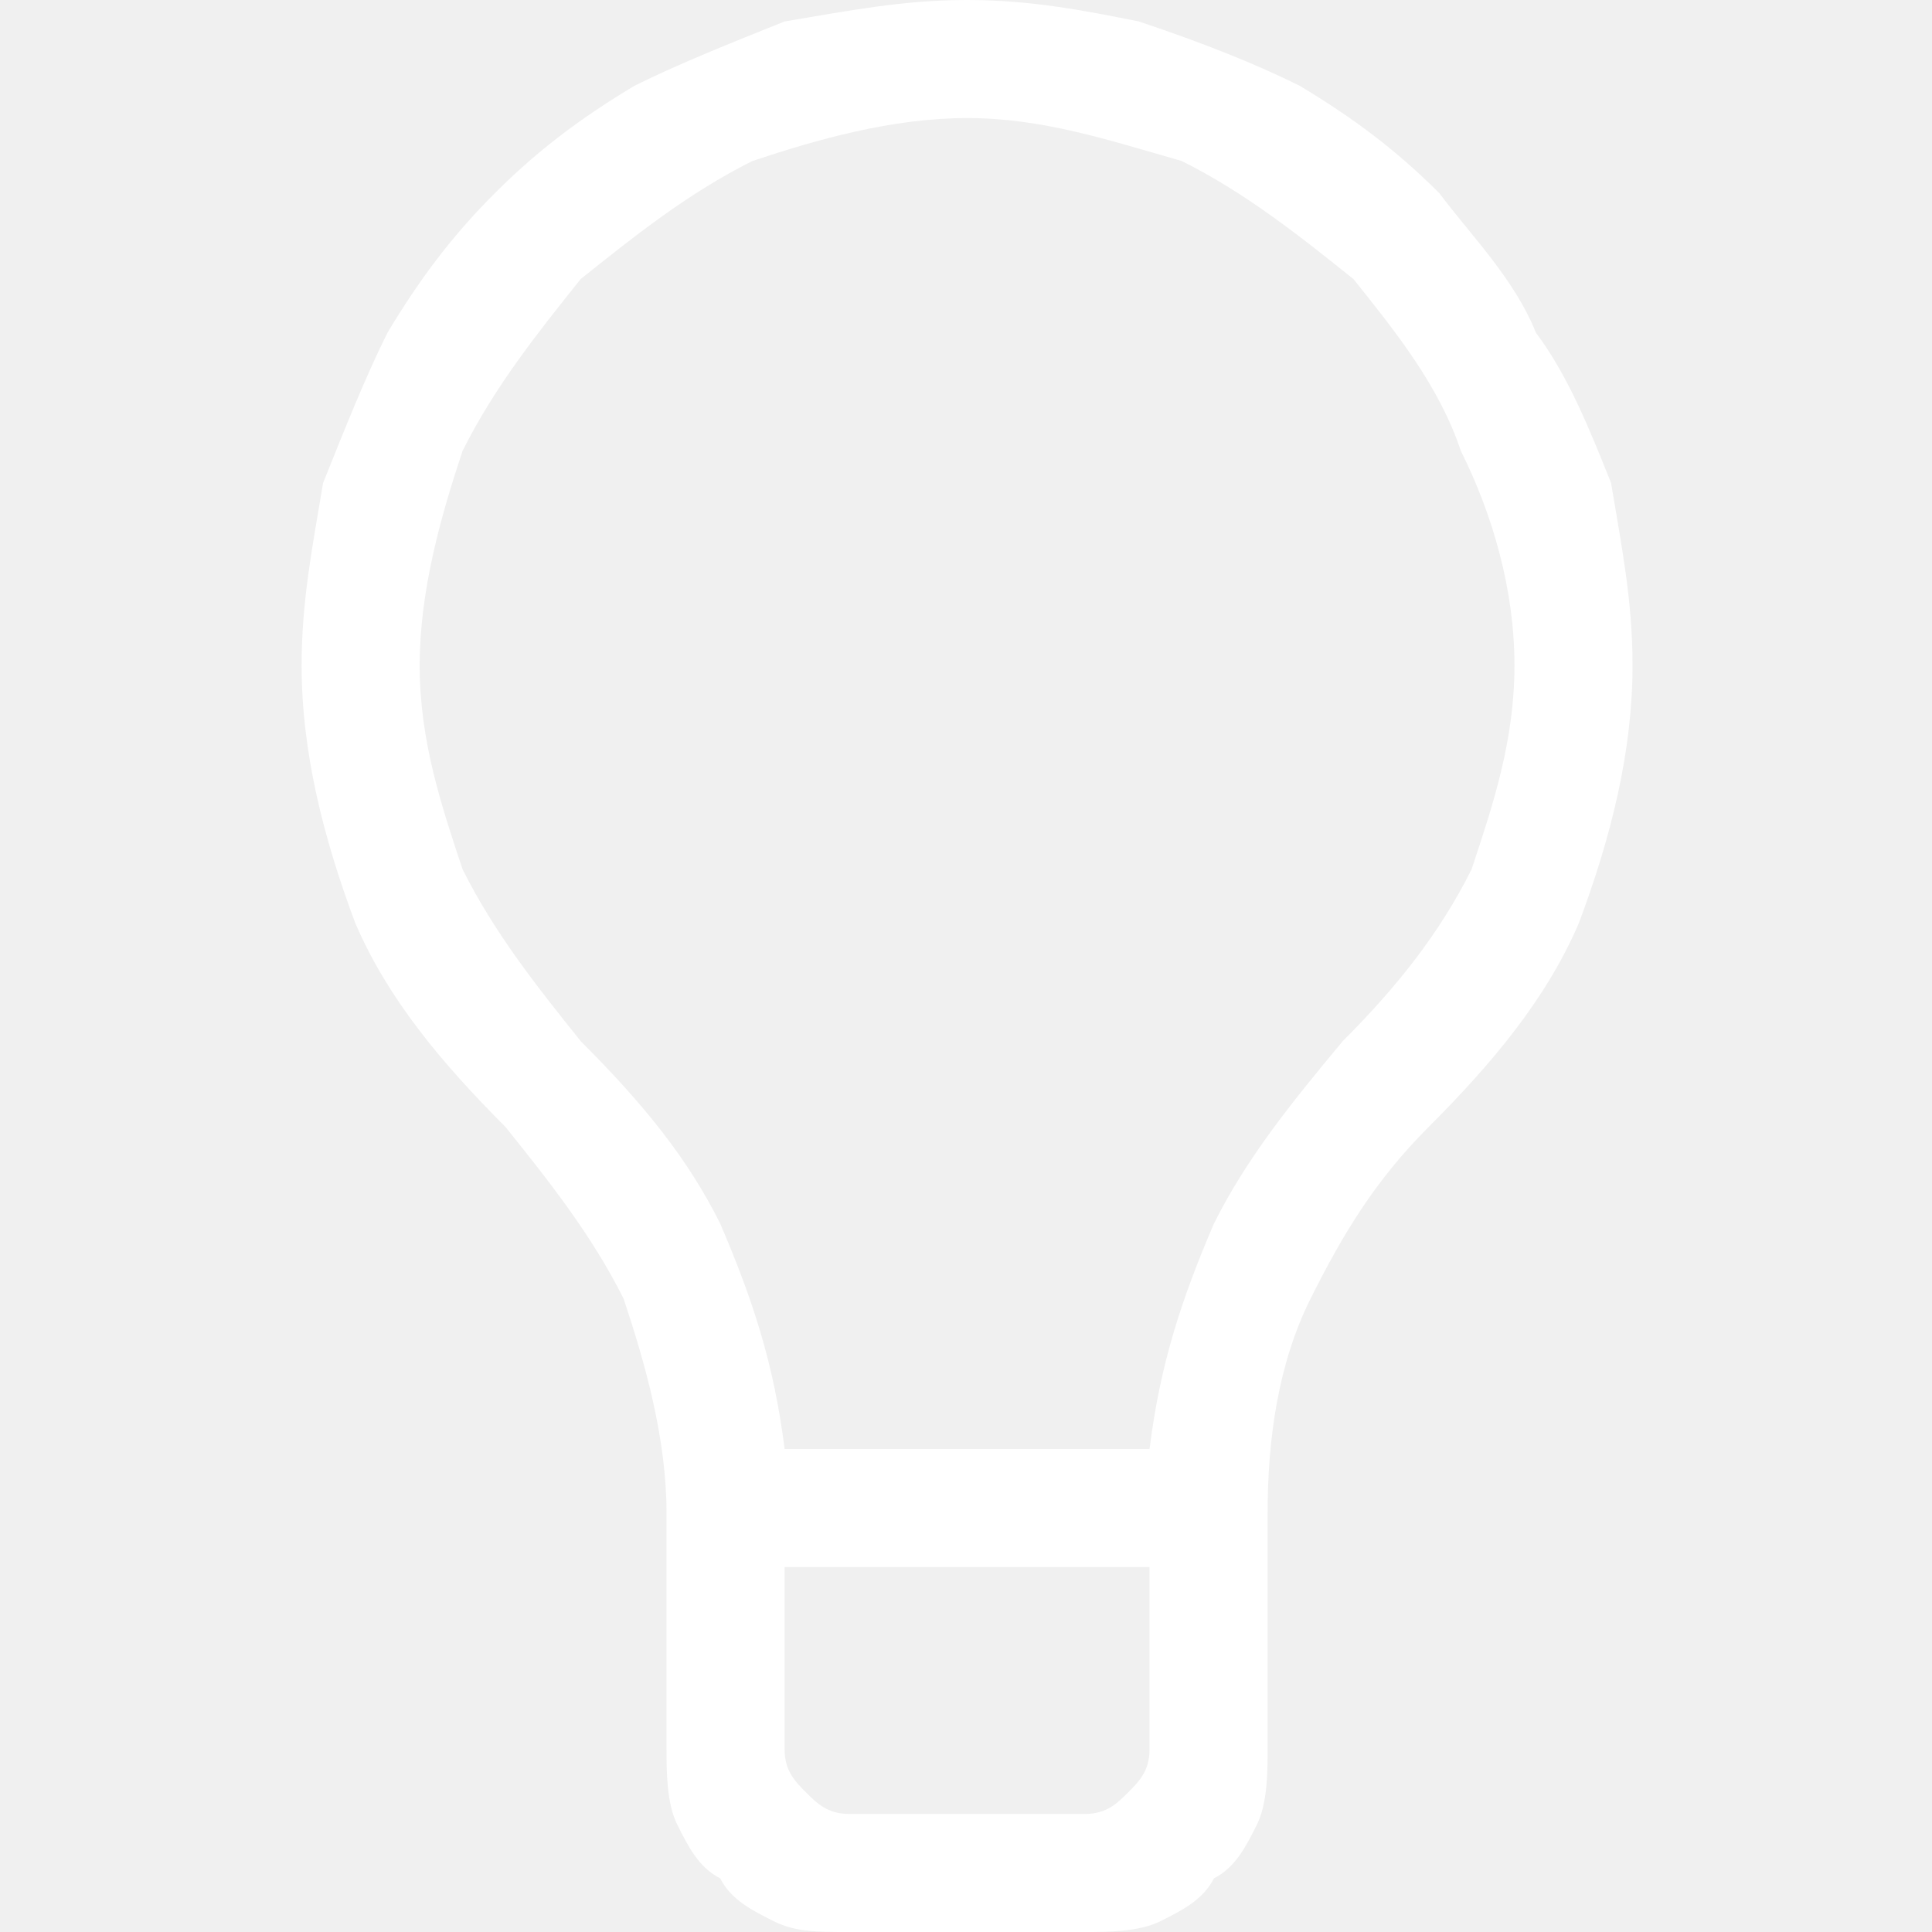
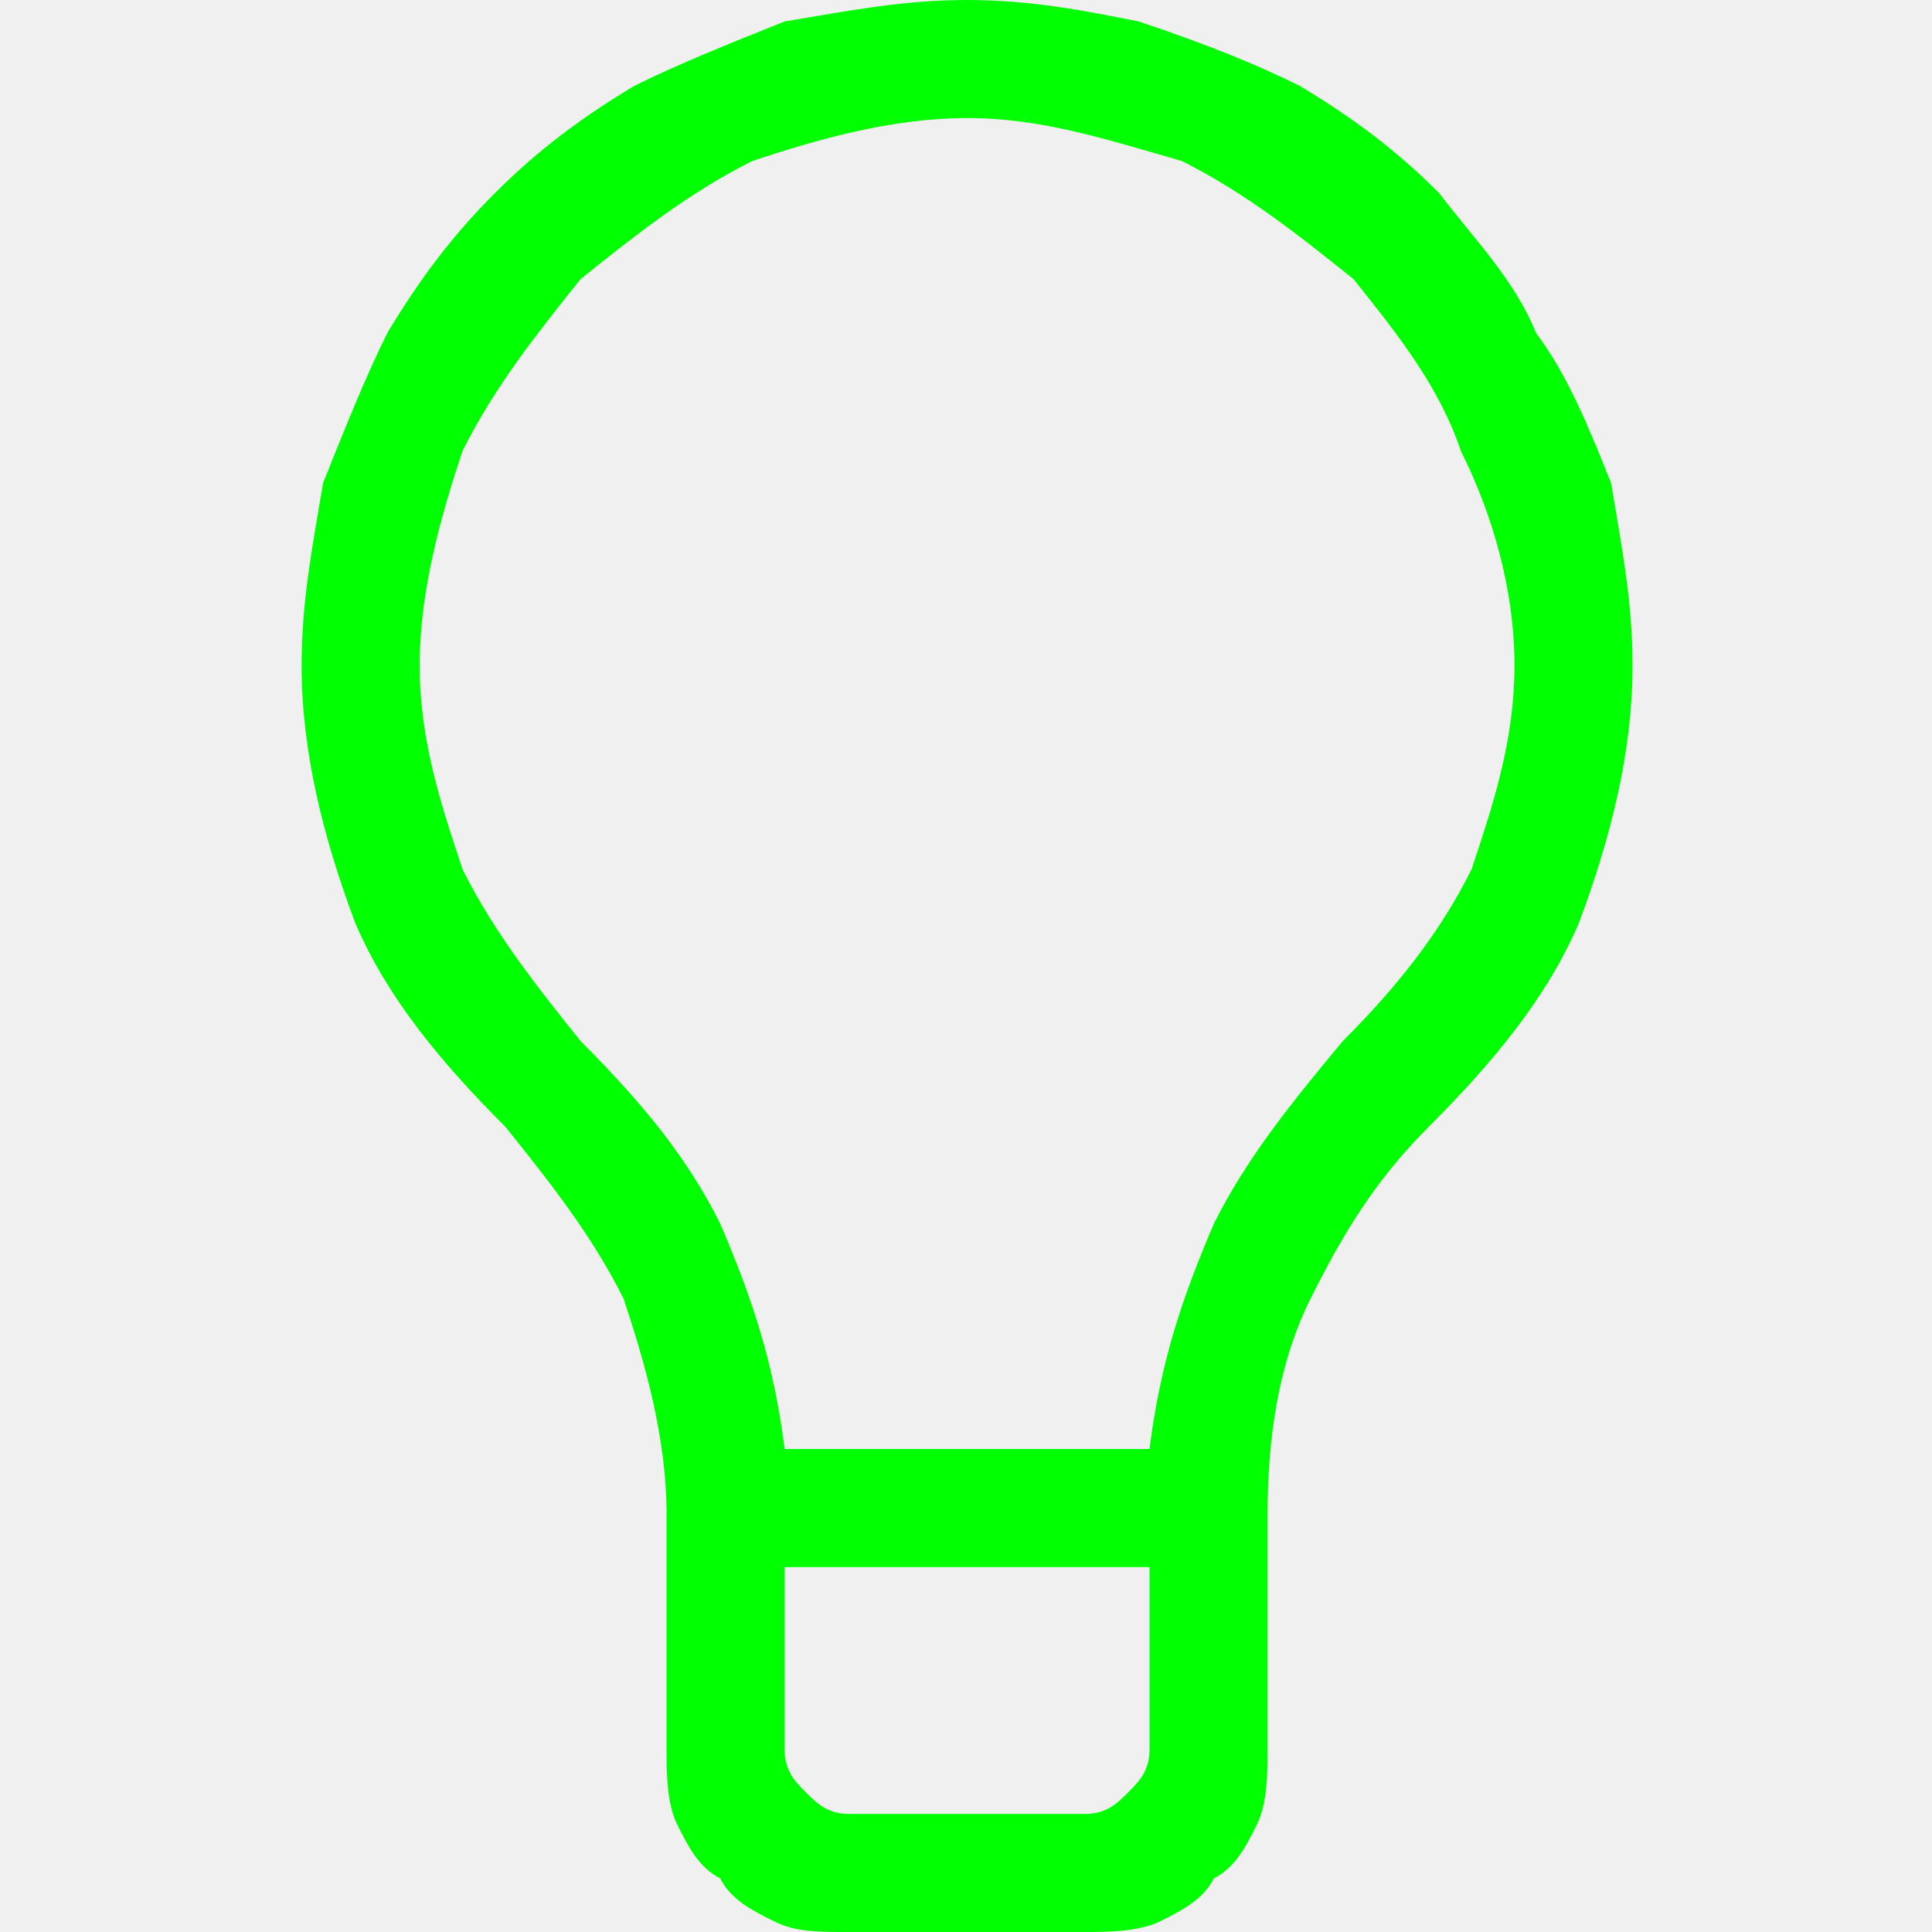
<svg xmlns="http://www.w3.org/2000/svg" width="18" height="18" viewBox="0 0 18 18">
-   <path d="M9.01 0C9.61 0 10.11 0.1 10.61 0.2 11.21 0.4 11.71 0.6 12.11 0.8 12.61 1.1 13.01 1.4 13.41 1.8 13.71 2.2 14.11 2.6 14.31 3.1 14.61 3.5 14.81 4 15.01 4.5 15.11 5.1 15.21 5.6 15.21 6.2 15.21 7 15.01 7.8 14.71 8.6 14.41 9.3 13.91 9.9 13.31 10.5 12.81 11 12.51 11.5 12.21 12.1 11.91 12.7 11.81 13.4 11.81 14.1L11.81 16.3C11.81 16.5 11.81 16.8 11.71 17 11.61 17.2 11.51 17.4 11.31 17.5 11.21 17.7 11.01 17.8 10.81 17.9 10.61 18 10.31 18 10.11 18L7.91 18C7.61 18 7.41 18 7.21 17.9 7.01 17.8 6.81 17.7 6.71 17.5 6.51 17.4 6.41 17.2 6.31 17 6.21 16.8 6.21 16.5 6.21 16.3L6.21 14.1C6.21 13.4 6.01 12.7 5.81 12.1 5.51 11.5 5.11 11 4.71 10.5 4.11 9.9 3.61 9.3 3.31 8.6 3.01 7.8 2.81 7 2.81 6.2 2.81 5.6 2.91 5.1 3.01 4.5 3.21 4 3.41 3.5 3.61 3.1 3.91 2.6 4.21 2.2 4.61 1.8 5.01 1.4 5.41 1.1 5.91 0.8 6.31 0.6 6.81 0.4 7.31 0.2 7.91 0.1 8.41 0 9.01 0ZM10.11 16.9C10.31 16.9 10.41 16.8 10.51 16.7 10.61 16.6 10.71 16.5 10.71 16.3L10.71 14.6 7.31 14.6 7.31 16.3C7.31 16.5 7.41 16.6 7.51 16.7 7.61 16.8 7.71 16.9 7.91 16.9L10.11 16.9ZM10.71 13.5C10.81 12.7 11.01 12.1 11.31 11.4 11.61 10.8 12.01 10.3 12.51 9.7 13.01 9.2 13.41 8.7 13.71 8.1 13.91 7.5 14.11 6.9 14.11 6.2 14.11 5.5 13.91 4.8 13.61 4.2 13.41 3.6 13.01 3.1 12.61 2.6 12.11 2.2 11.61 1.8 11.01 1.5 10.31 1.3 9.71 1.1 9.01 1.1 8.31 1.1 7.61 1.3 7.01 1.5 6.41 1.8 5.91 2.2 5.41 2.6 5.01 3.1 4.61 3.6 4.31 4.2 4.11 4.8 3.91 5.5 3.91 6.2 3.91 6.9 4.11 7.5 4.31 8.1 4.61 8.7 5.01 9.2 5.41 9.7 6.01 10.3 6.41 10.8 6.71 11.4 7.01 12.1 7.21 12.7 7.31 13.5L10.71 13.5Z" fill="#fff" />
+   <path d="M9.01 0C9.61 0 10.11 0.1 10.61 0.2 11.21 0.4 11.71 0.6 12.11 0.8 12.61 1.1 13.01 1.4 13.41 1.8 13.71 2.2 14.11 2.6 14.31 3.1 14.61 3.5 14.81 4 15.01 4.5 15.11 5.1 15.21 5.6 15.21 6.2 15.21 7 15.01 7.8 14.71 8.6 14.41 9.3 13.91 9.9 13.31 10.5 12.81 11 12.51 11.5 12.21 12.1 11.91 12.7 11.81 13.4 11.81 14.1L11.81 16.3C11.81 16.5 11.81 16.8 11.71 17 11.61 17.2 11.51 17.4 11.31 17.5 11.21 17.7 11.01 17.8 10.81 17.9 10.61 18 10.31 18 10.11 18L7.91 18C7.61 18 7.41 18 7.21 17.9 7.01 17.8 6.81 17.7 6.71 17.5 6.51 17.4 6.41 17.2 6.31 17 6.21 16.8 6.21 16.5 6.21 16.3L6.21 14.1C6.21 13.4 6.01 12.7 5.81 12.1 5.51 11.5 5.11 11 4.71 10.5 4.11 9.9 3.61 9.3 3.31 8.6 3.01 7.8 2.81 7 2.81 6.2 2.81 5.6 2.91 5.1 3.01 4.5 3.21 4 3.41 3.5 3.61 3.1 3.91 2.6 4.21 2.2 4.61 1.8 5.01 1.4 5.41 1.1 5.91 0.8 6.31 0.6 6.81 0.4 7.31 0.2 7.91 0.1 8.41 0 9.01 0ZM10.11 16.9C10.31 16.9 10.41 16.8 10.51 16.7 10.61 16.6 10.71 16.5 10.71 16.3L10.71 14.6 7.31 14.6 7.31 16.3C7.31 16.5 7.41 16.6 7.51 16.7 7.61 16.8 7.71 16.9 7.91 16.9L10.11 16.9ZM10.71 13.5C10.81 12.7 11.01 12.1 11.31 11.4 11.61 10.8 12.01 10.3 12.51 9.7 13.01 9.2 13.41 8.7 13.71 8.1 13.91 7.5 14.11 6.9 14.11 6.2 14.11 5.5 13.91 4.8 13.61 4.2 13.41 3.6 13.01 3.1 12.61 2.6 12.11 2.2 11.61 1.8 11.01 1.5 10.31 1.3 9.71 1.1 9.01 1.1 8.31 1.1 7.61 1.3 7.01 1.5 6.41 1.8 5.91 2.2 5.41 2.6 5.01 3.1 4.61 3.6 4.31 4.2 4.11 4.8 3.91 5.5 3.91 6.2 3.91 6.9 4.11 7.5 4.31 8.1 4.61 8.7 5.01 9.2 5.41 9.7 6.01 10.3 6.41 10.8 6.71 11.4 7.01 12.1 7.21 12.7 7.31 13.5L10.71 13.5Z" fill="#00FF00" />
</svg>
